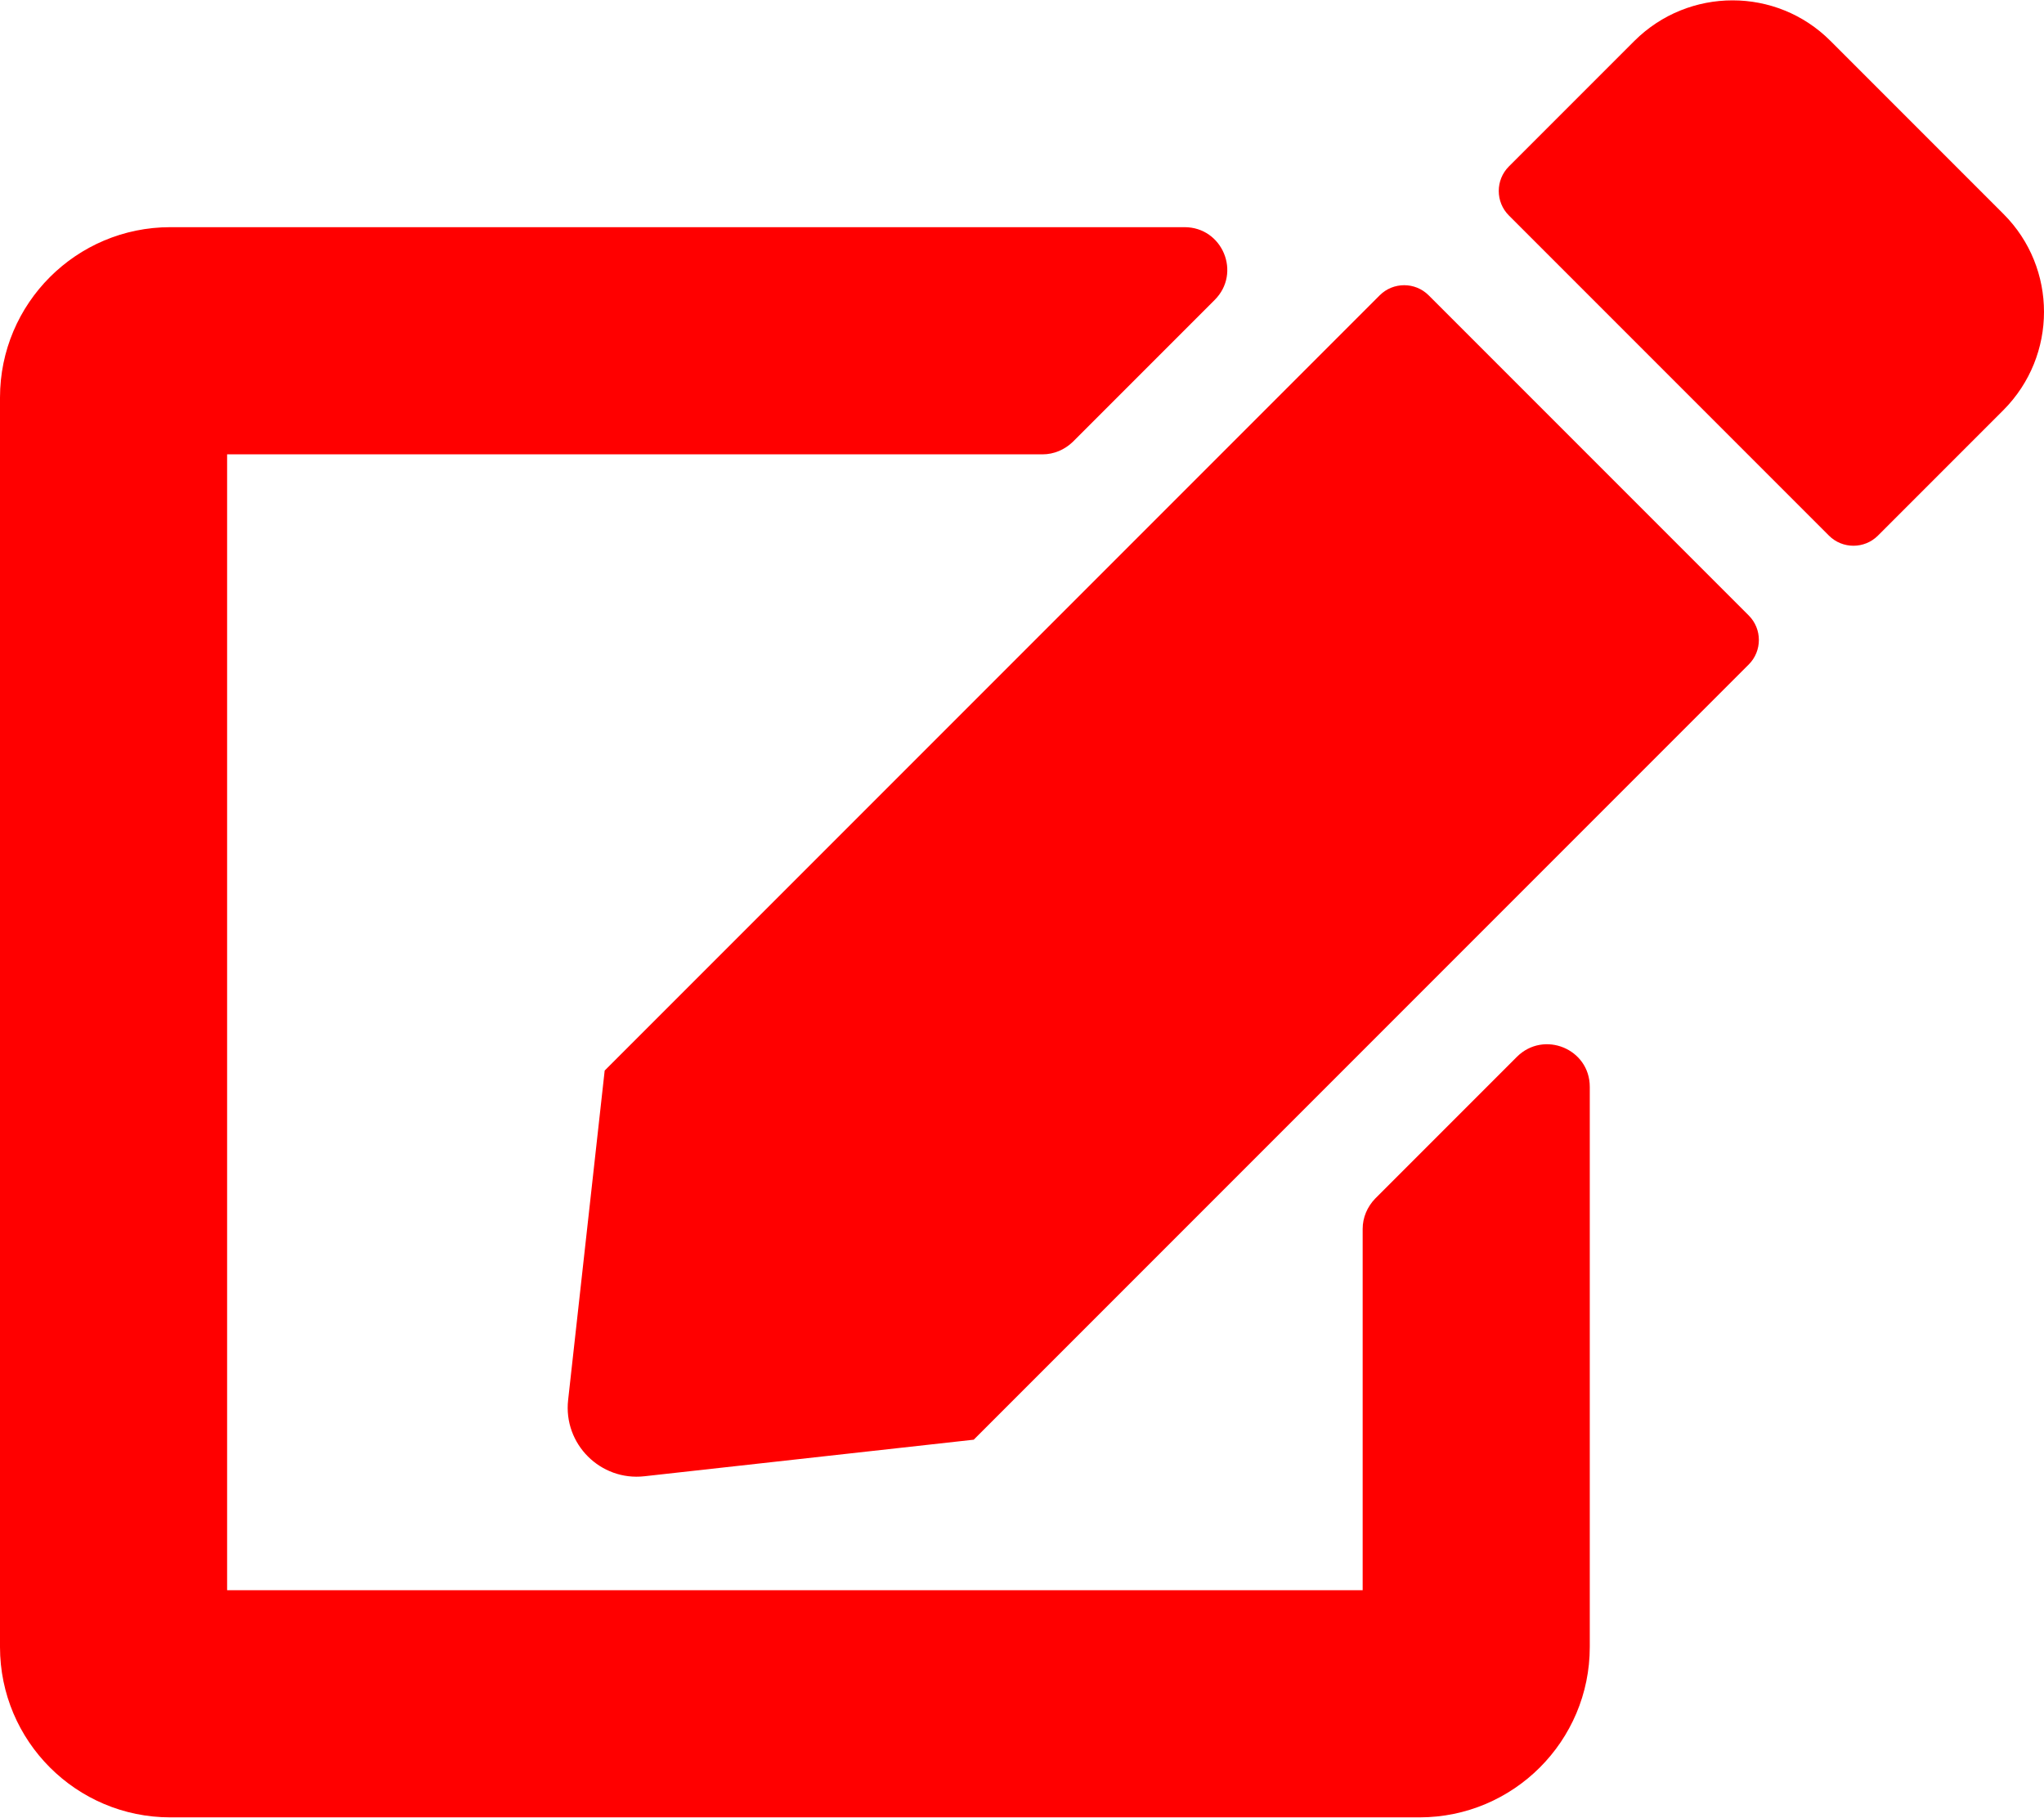
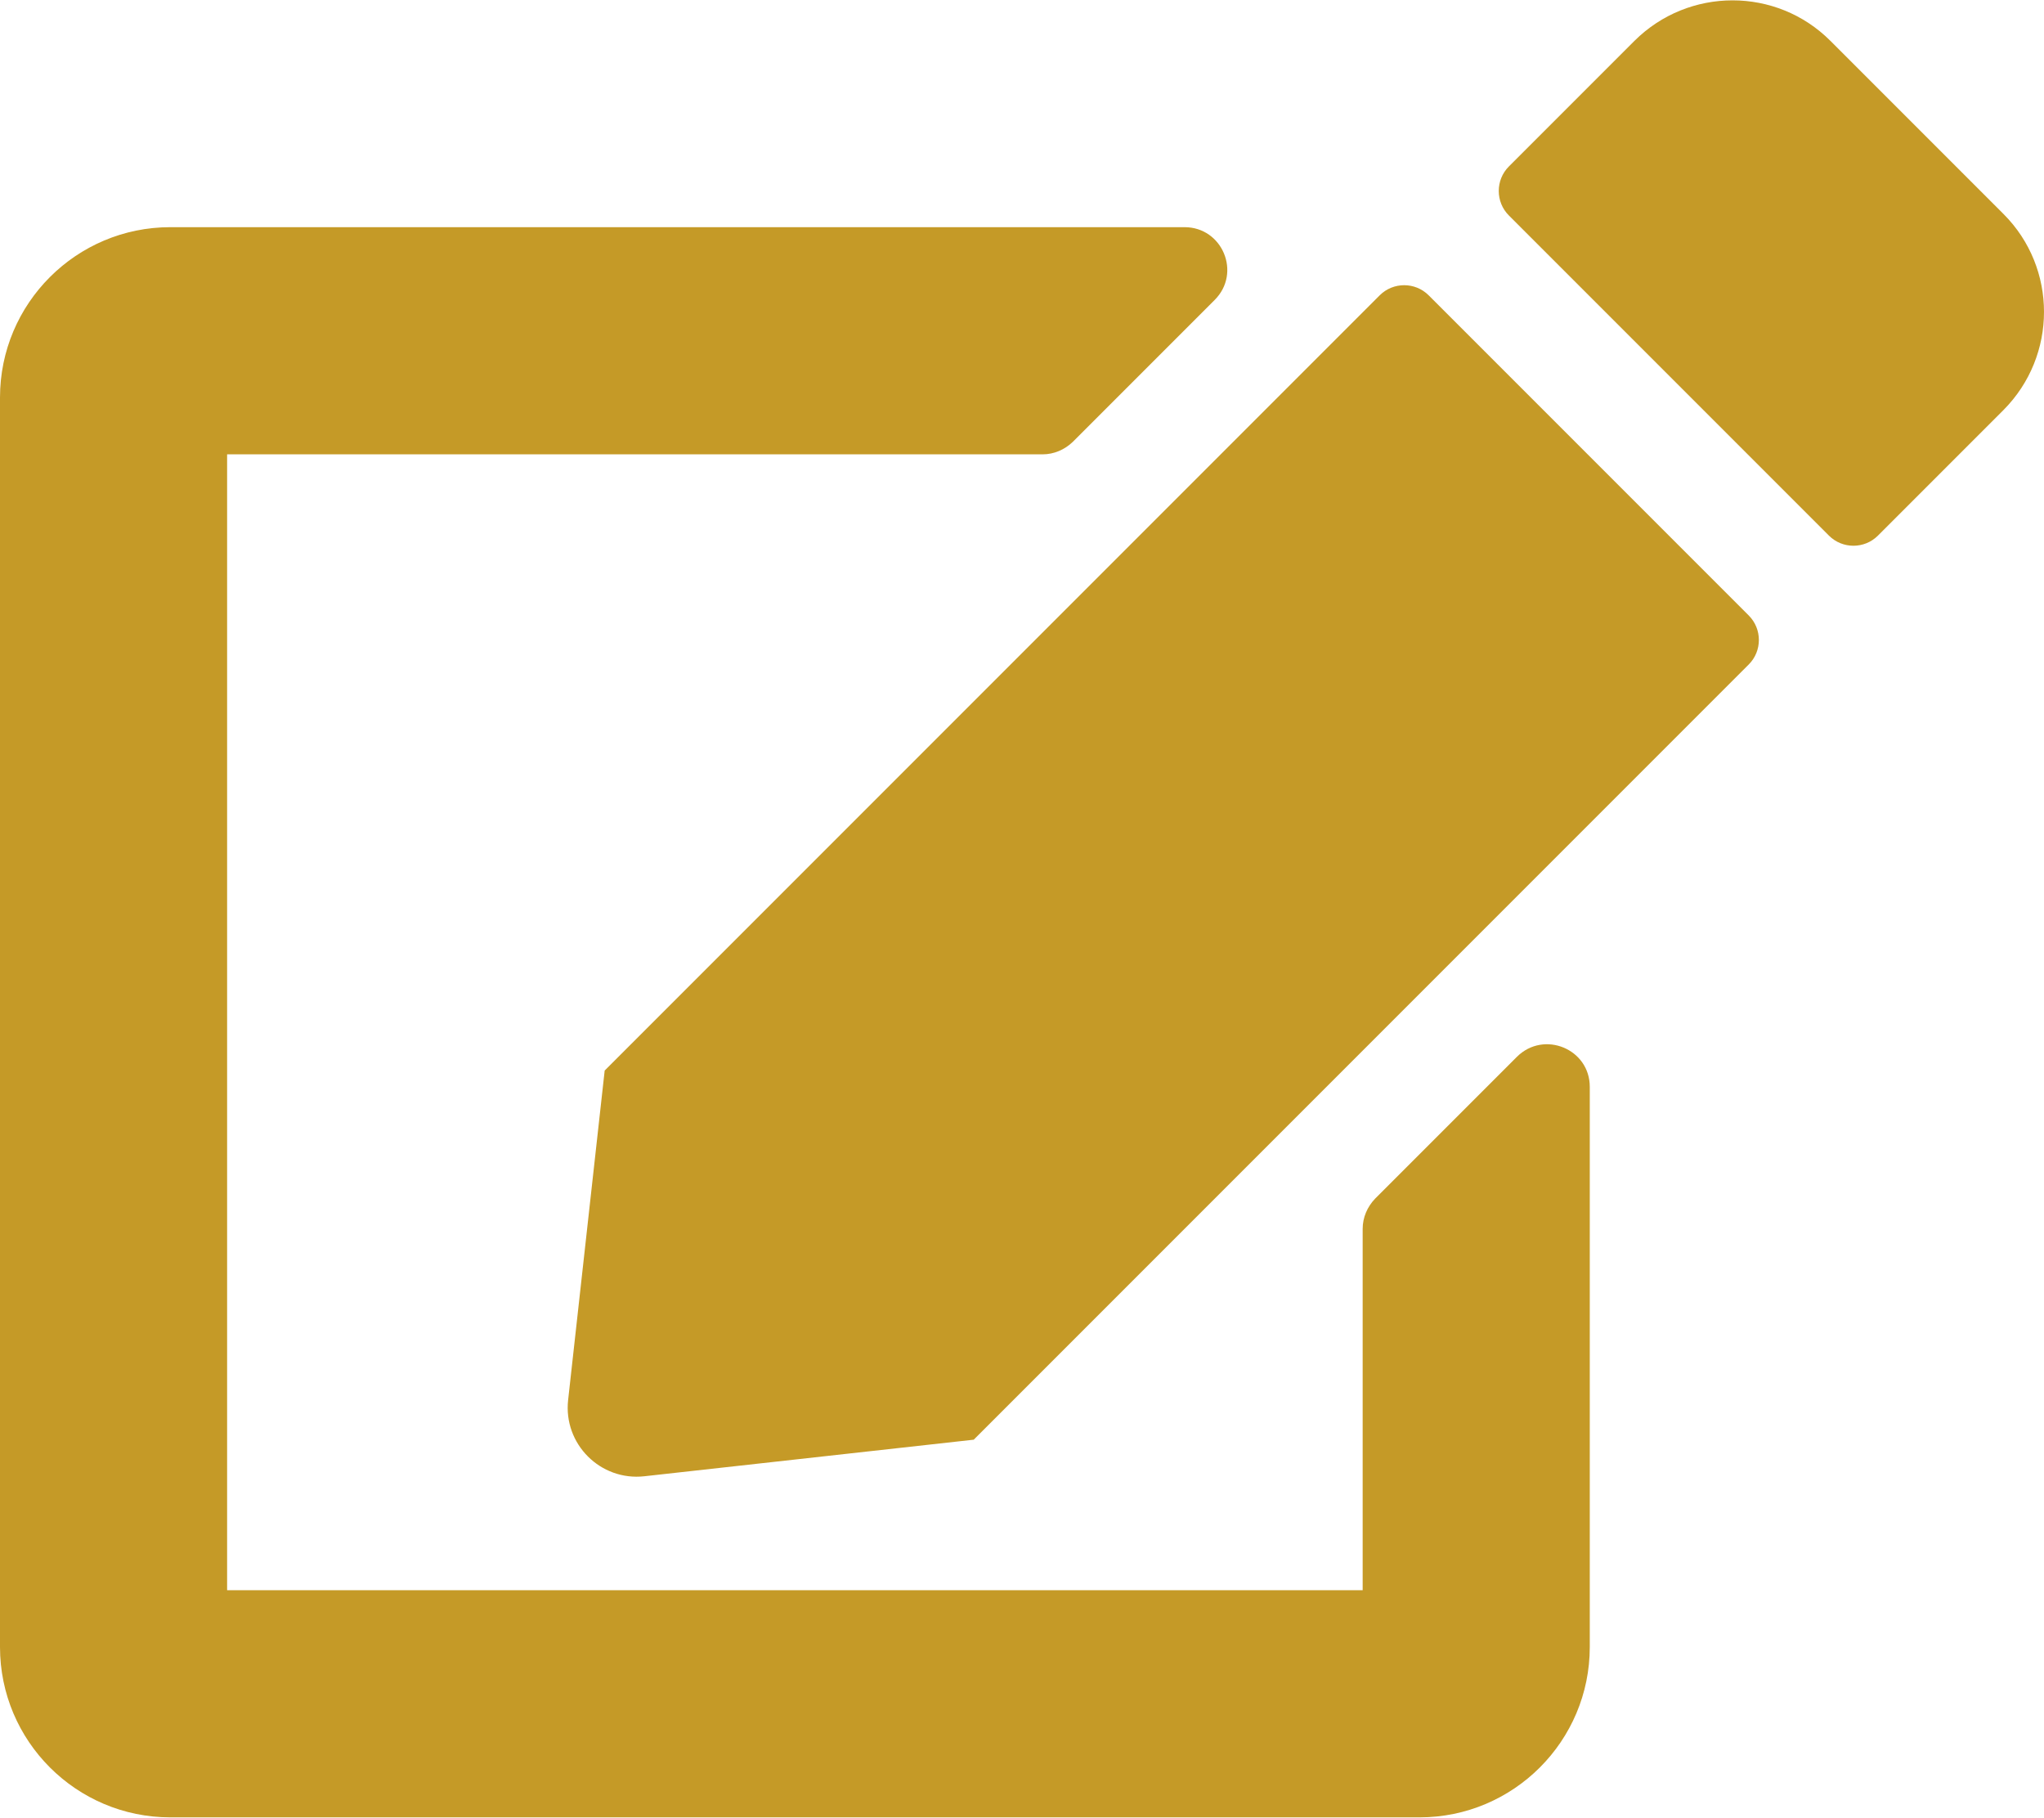
- <svg xmlns="http://www.w3.org/2000/svg" fill="#FF0000" viewBox="0 0 576 512">
+ <svg xmlns="http://www.w3.org/2000/svg" fill="#C59A27" viewBox="0 0 576 512">
  <path d="M402.6 83.2l90.2 90.2c3.8 3.8 3.8 10 0 13.8L274.4 405.6l-92.8 10.3c-12.4 1.4-22.9-9.1-21.5-21.5l10.3-92.8L388.8 83.2c3.8-3.8 10-3.8 13.8 0zm162-22.9l-48.8-48.8c-15.2-15.2-39.9-15.2-55.2 0l-35.4 35.4c-3.8 3.8-3.8 10 0 13.8l90.2 90.2c3.8 3.8 10 3.8 13.8 0l35.4-35.4c15.2-15.3 15.2-40 0-55.2zM384 346.2V448H64V128h229.8c3.2 0 6.2-1.3 8.5-3.5l40-40c7.6-7.6 2.2-20.5-8.5-20.5H48C21.5 64 0 85.5 0 112v352c0 26.5 21.5 48 48 48h352c26.5 0 48-21.5 48-48V306.2c0-10.7-12.9-16-20.5-8.5l-40 40c-2.2 2.3-3.5 5.3-3.5 8.5z" />
</svg>
